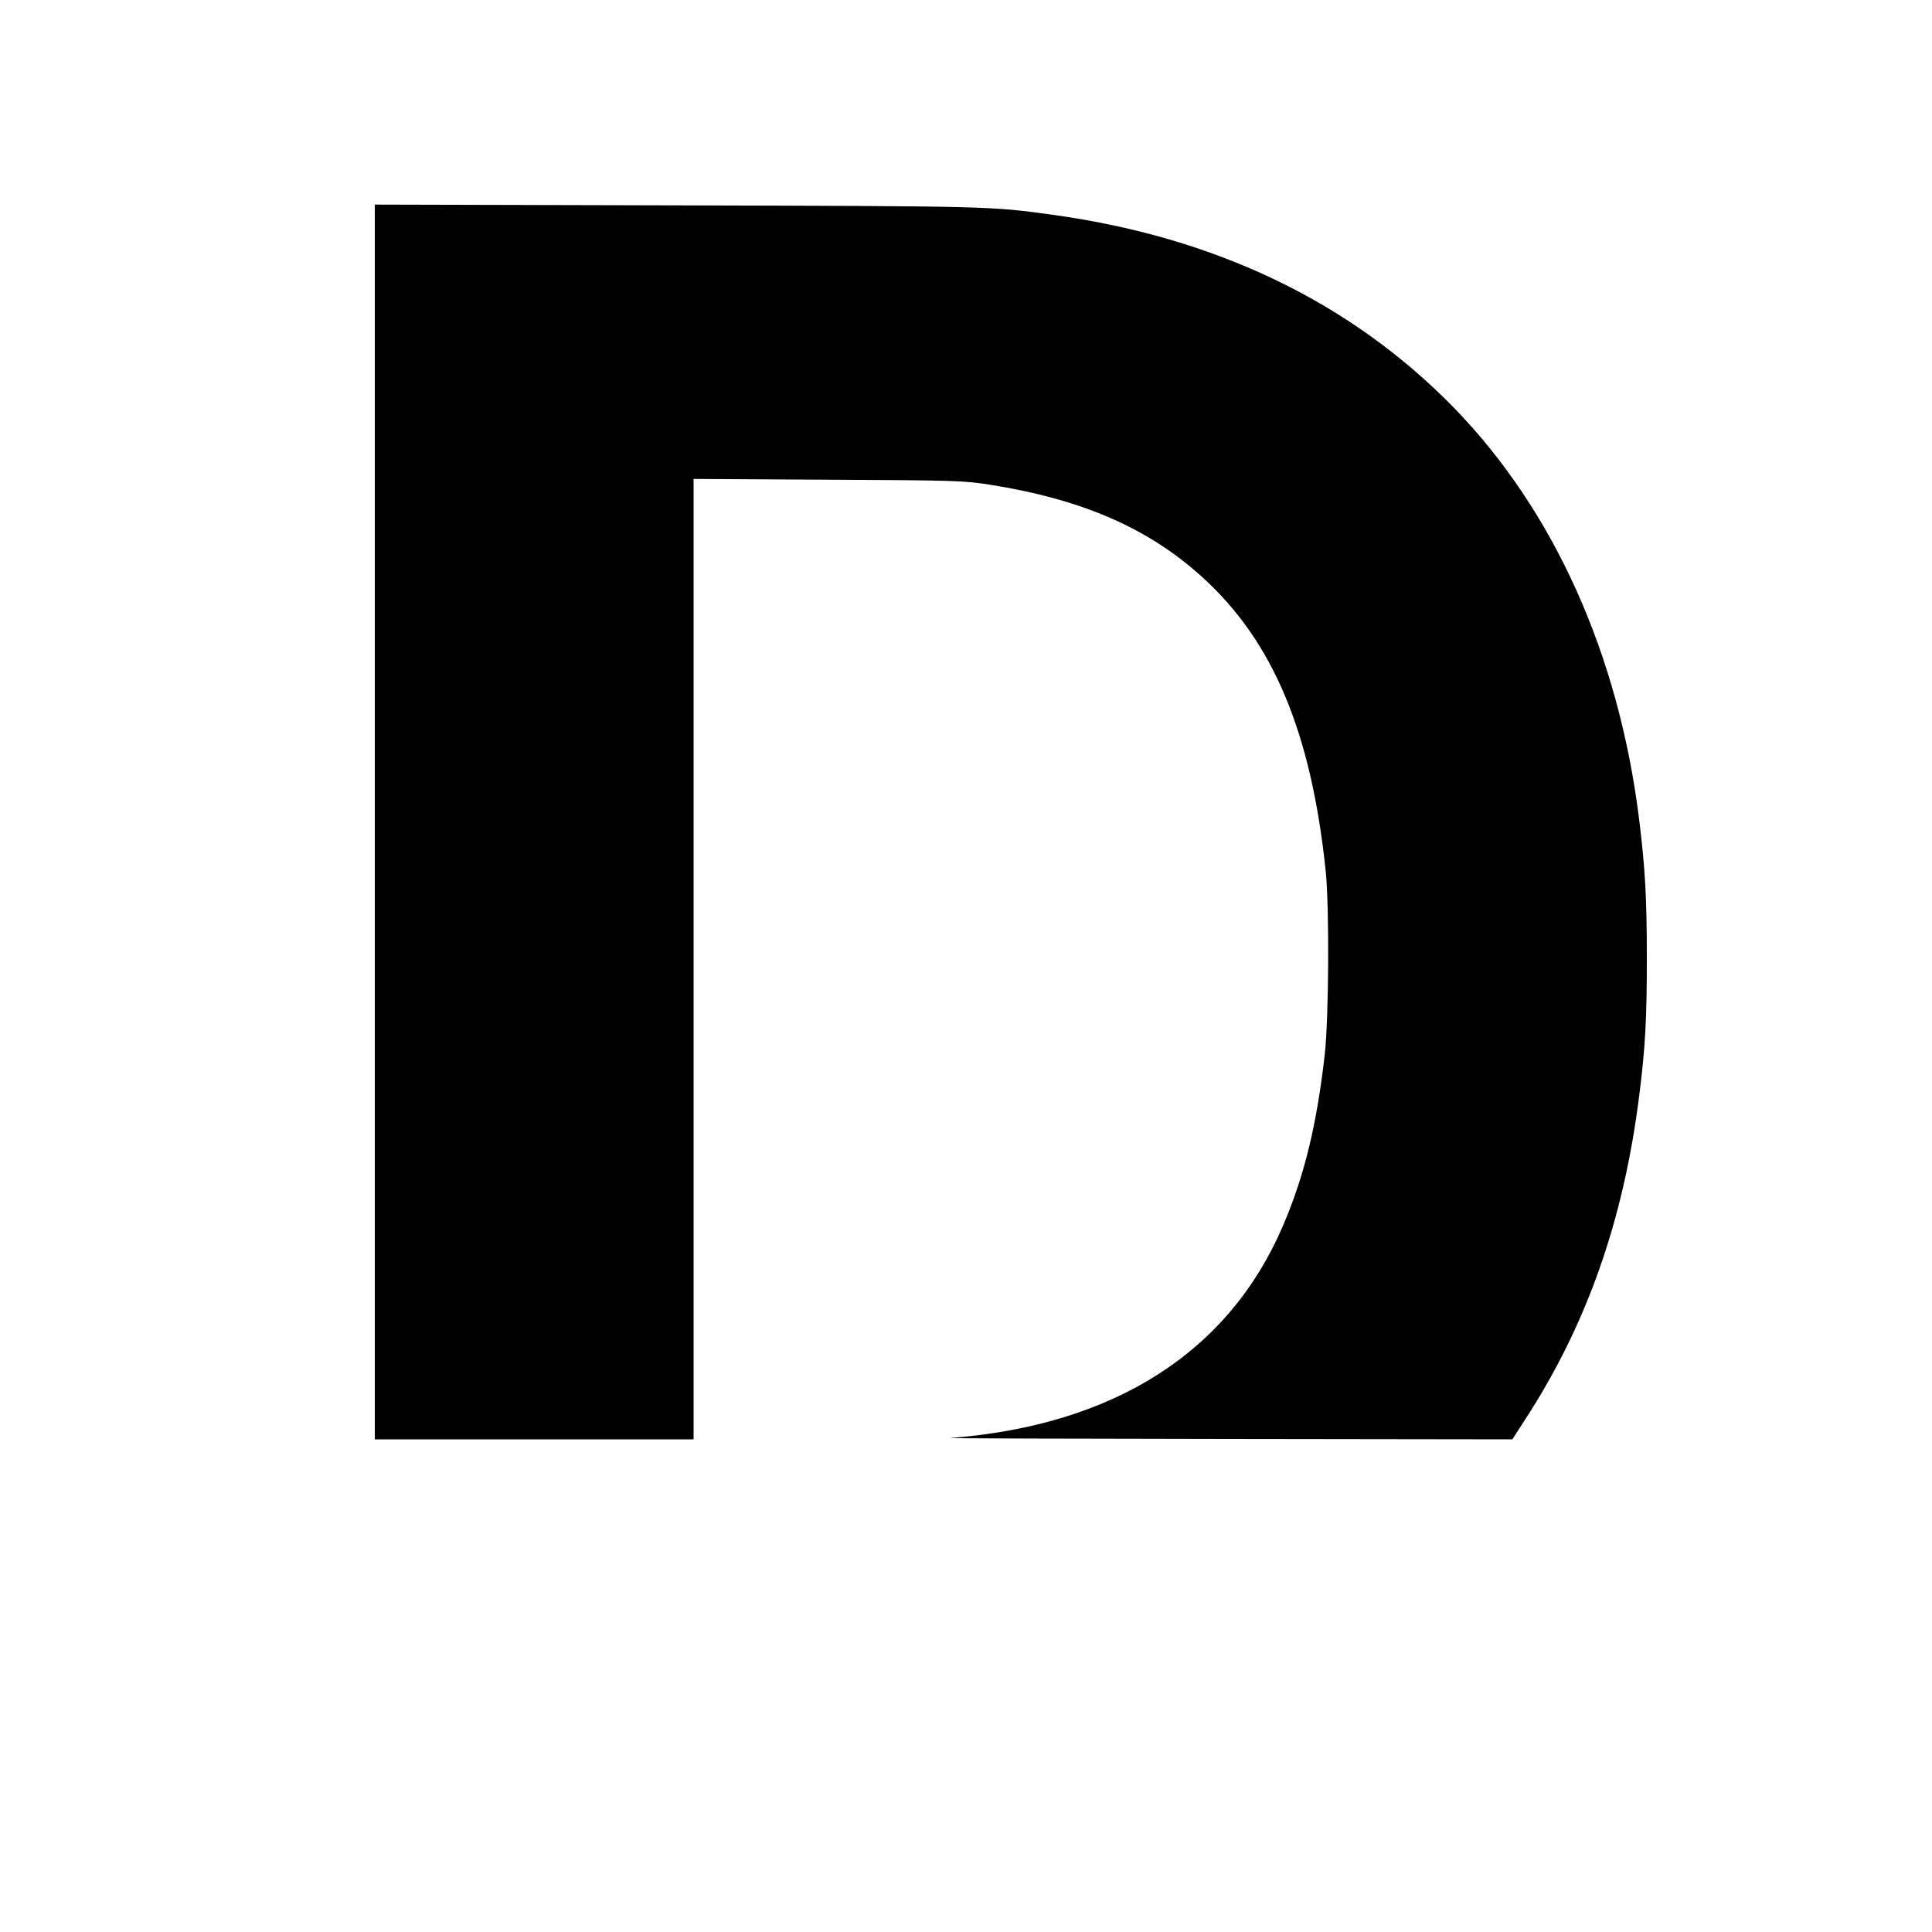
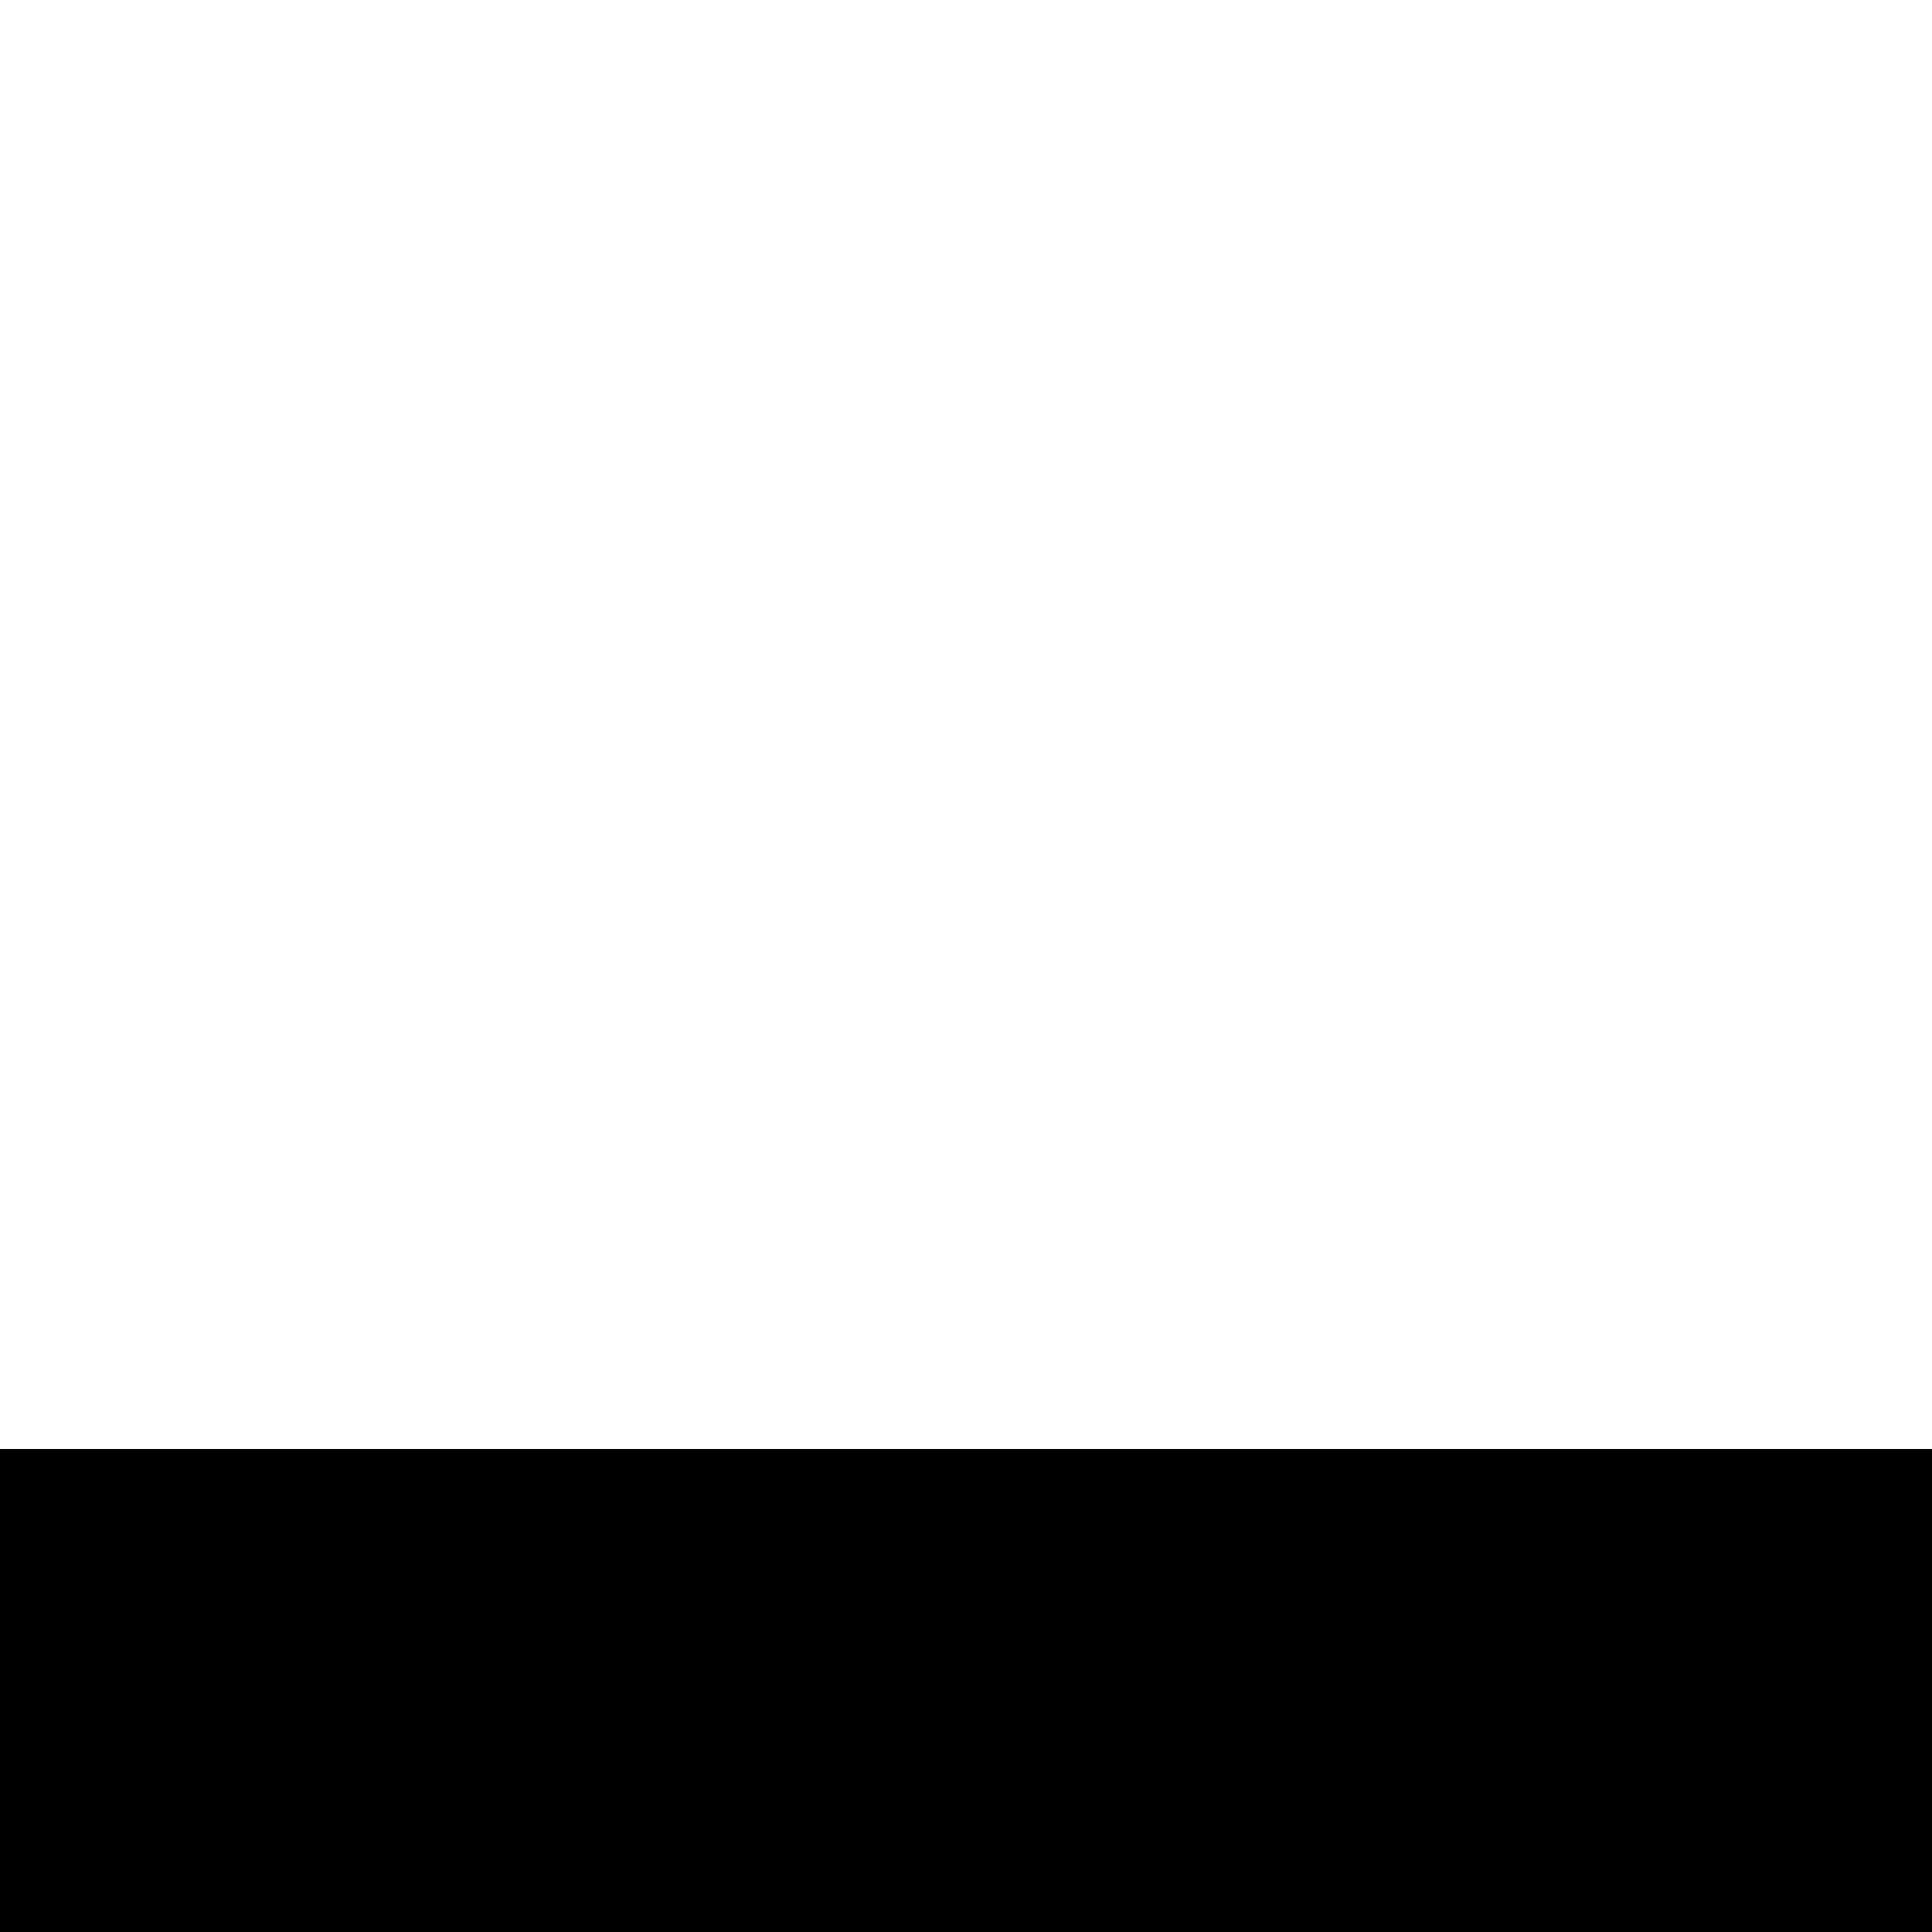
<svg xmlns="http://www.w3.org/2000/svg" version="1.0" width="1000pt" height="1000pt" viewBox="0 0 1000 1000" preserveAspectRatio="xMidYMid meet">
  <g transform="translate(0,1000) scale(0.1,-0.1)" fill="#000000" stroke="none">
-     <path d="M1940 5746 l0 -3196 825 0 825 0 0 2486 0 2485 698 -4 c662 -3 704 -5 837 -26 478 -76 820 -225 1100 -480 366 -333 562 -803 637 -1521 19 -188 16 -755 -5 -947 -41 -361 -104 -624 -214 -882 -279 -657 -873 -1038 -1723 -1104 -25 -2 619 -4 1431 -5 l1477 -2 69 107 c317 489 506 1027 587 1668 32 251 40 399 40 715 0 318 -9 467 -40 720 -106 854 -441 1597 -958 2129 -535 548 -1234 884 -2083 1000 -318 44 -324 44 -1940 48 l-1563 4 0 -3195z" />
+     <path d="M0 1250 l0 -1250 5000 0 5000 0 0 1250 0 1250 -5000 0 -5000 0 0 -1250z" />
  </g>
</svg>
